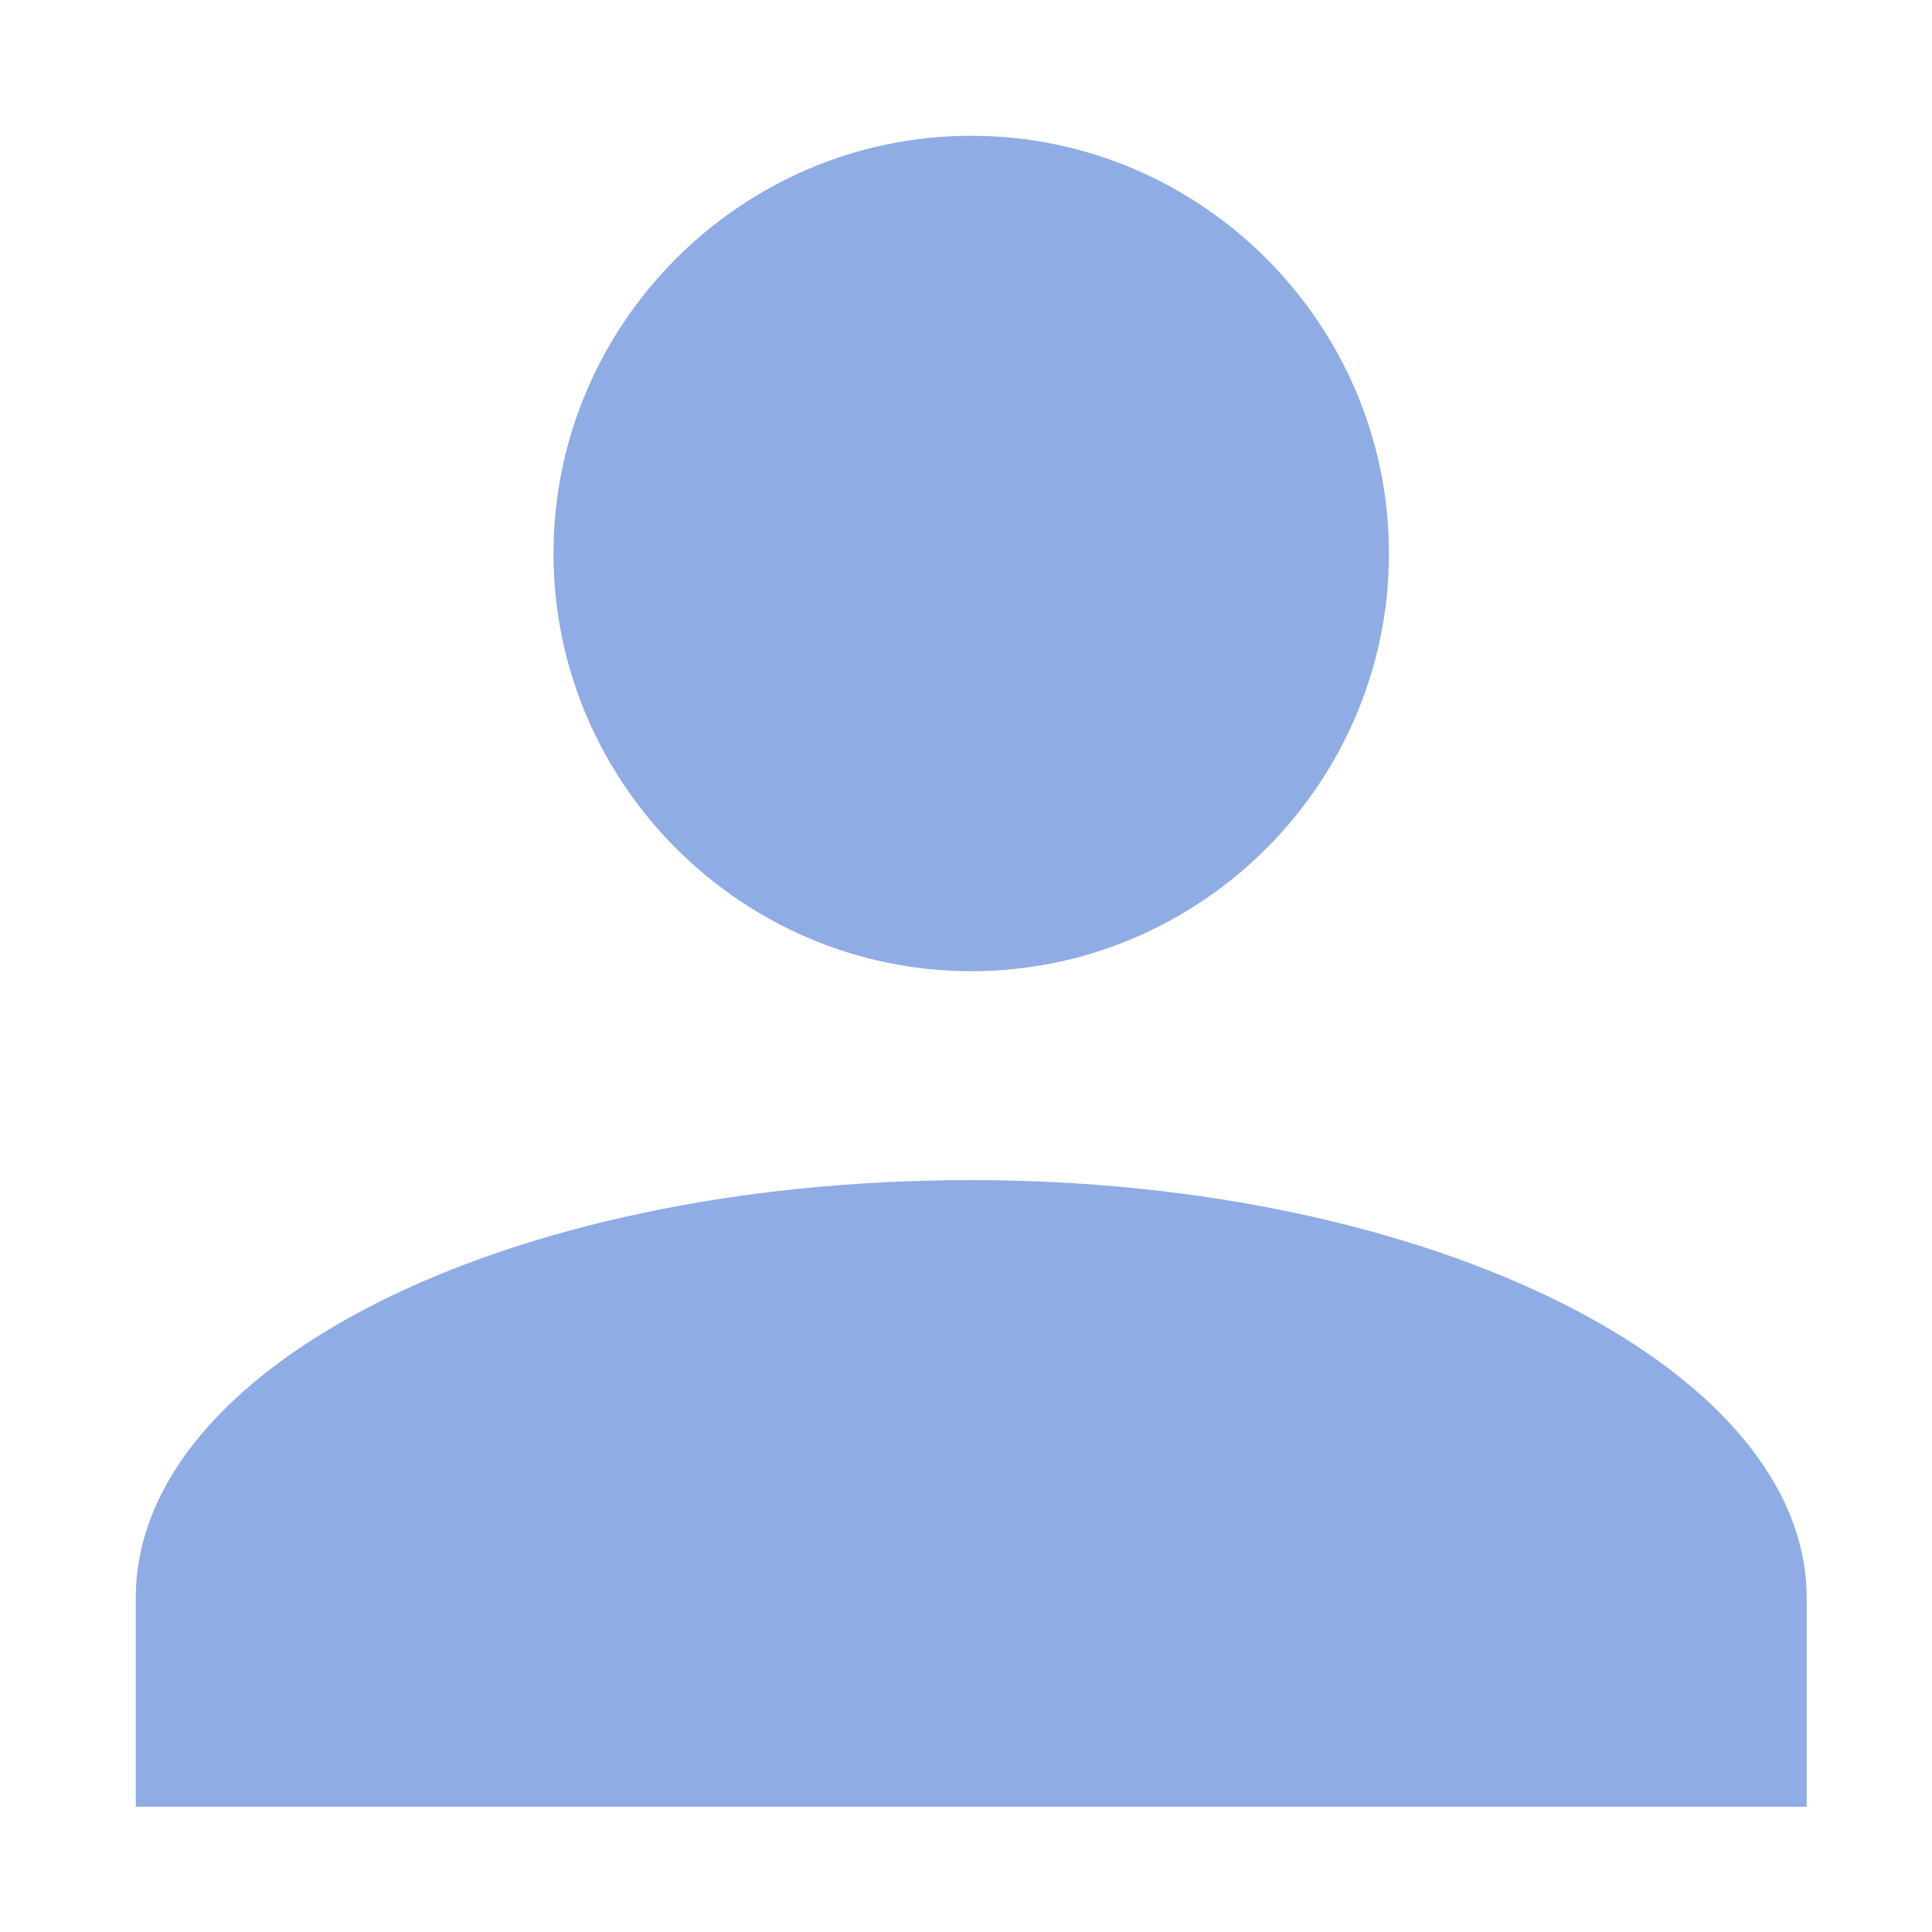
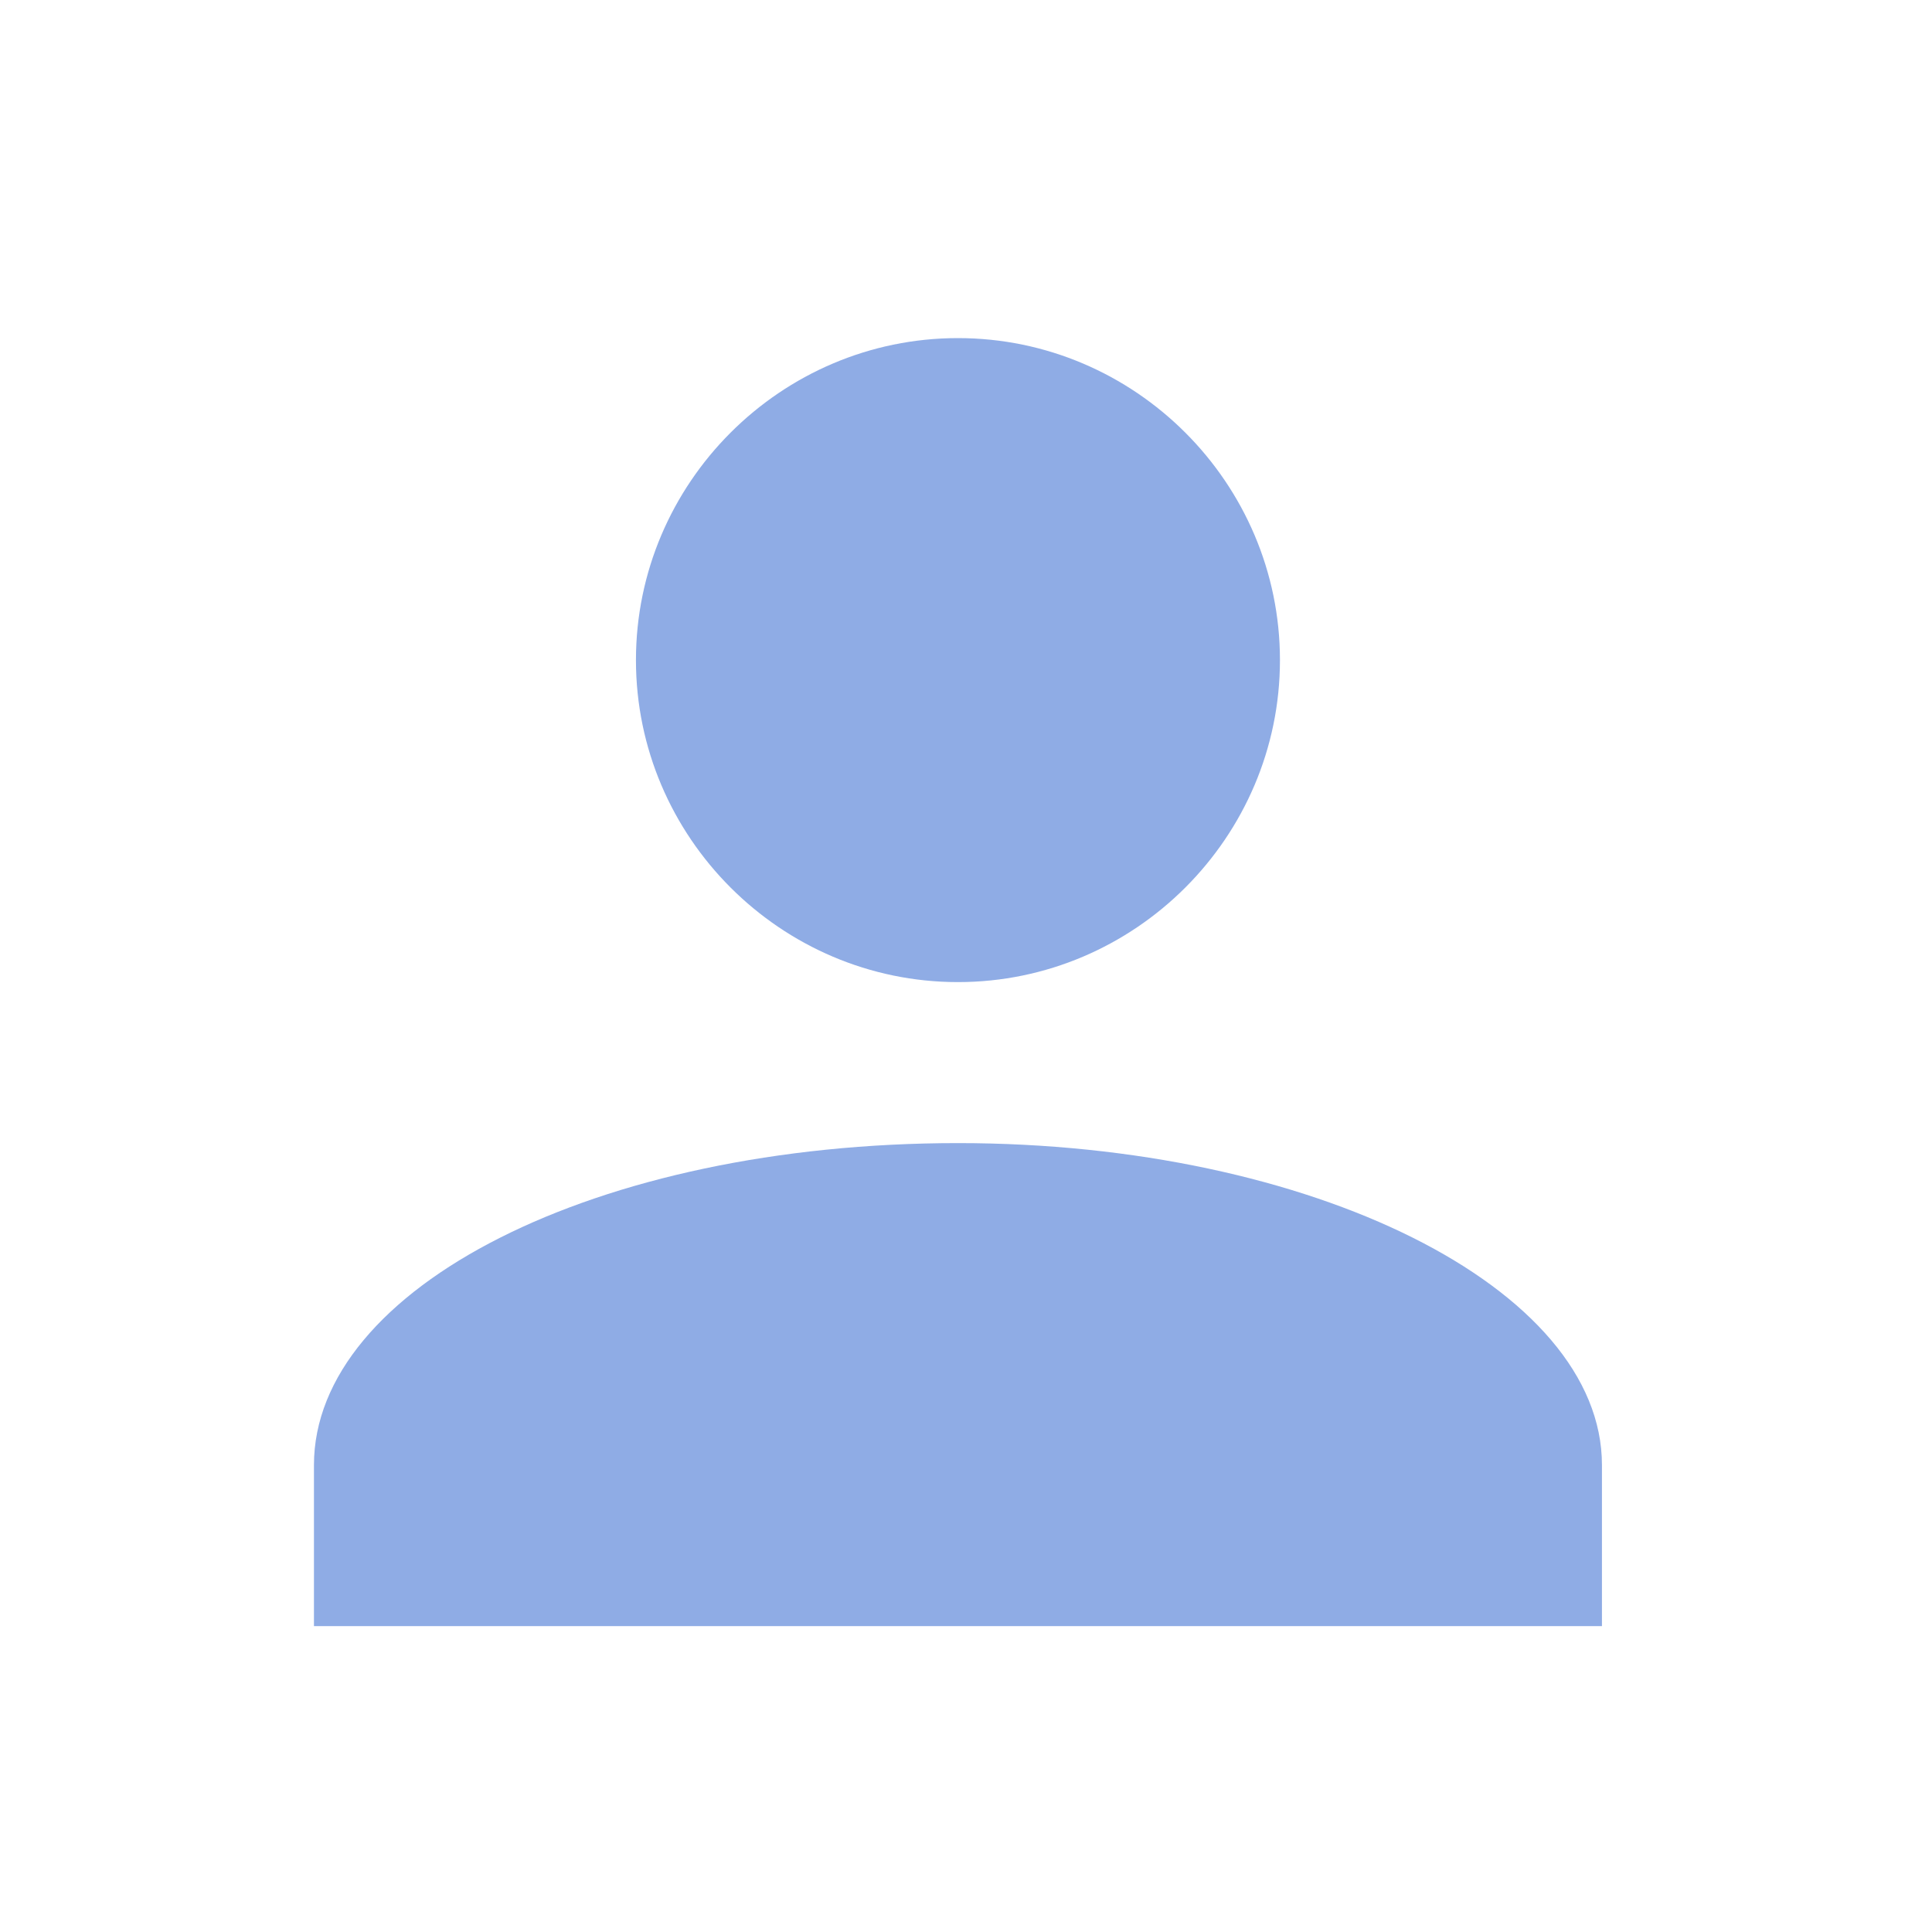
- <svg xmlns="http://www.w3.org/2000/svg" version="1.1" id="Layer_1" x="0px" y="0px" viewBox="0 0 18.5 18.5" style="enable-background:new 0 0 18.5 18.5;" xml:space="preserve">
+ <svg xmlns="http://www.w3.org/2000/svg" version="1.1" id="Layer_1" x="0px" y="0px" viewBox="0 0 24 24" style="enable-background:new 0 0 24 24;" xml:space="preserve">
  <style type="text/css">
	.st0{fill:#8FACE5;}
</style>
-   <path class="st0" d="M9.3,1.3c2.2,0,4,1.8,4,4s-1.8,4-4,4s-4-1.8-4-4S7.1,1.3,9.3,1.3 M9.3,11.3c4.4,0,8,1.8,8,4v2h-16v-2  C1.3,13.1,4.8,11.3,9.3,11.3z" />
+   <path class="st0" d="M11.9,4.2c2.2,0,4,1.8,4,4s-1.8,4-4,4s-4-1.8-4-4S9.7,4.2,11.9,4.2 M11.9,14.2c4.4,0,8,1.8,8,4v2h-16v-2  C3.9,16,7.4,14.2,11.9,14.2z" />
</svg>
